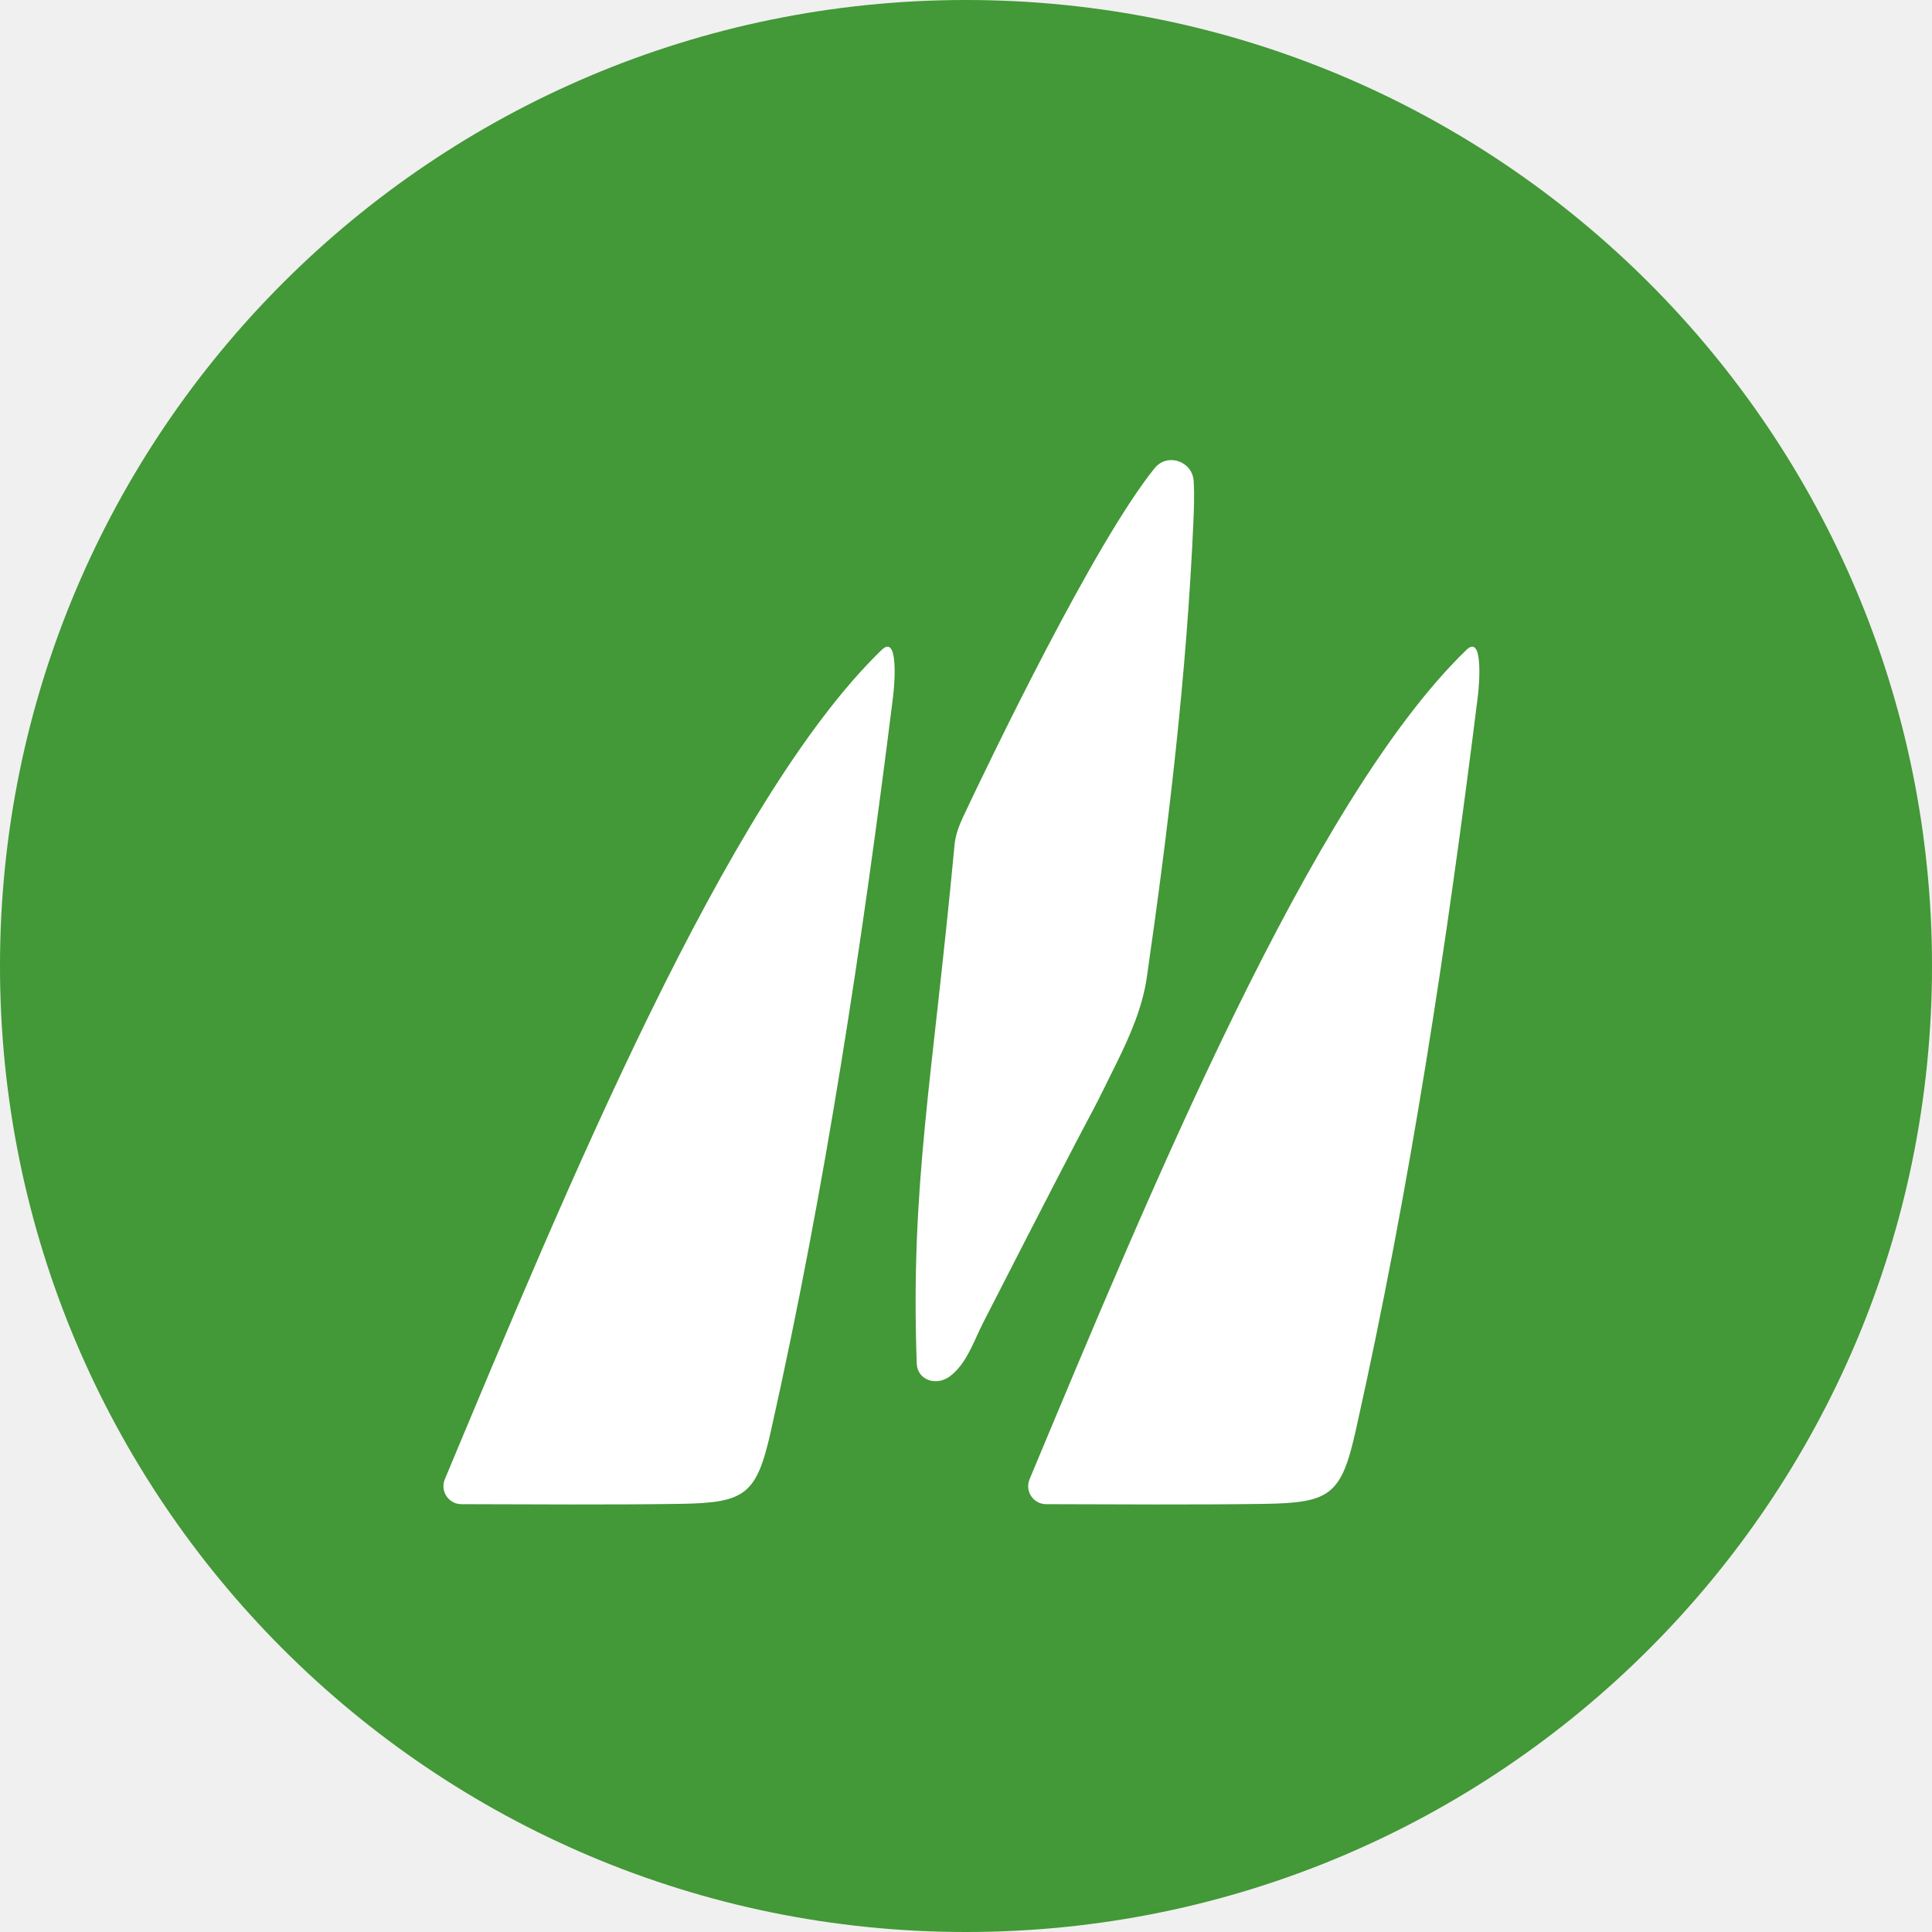
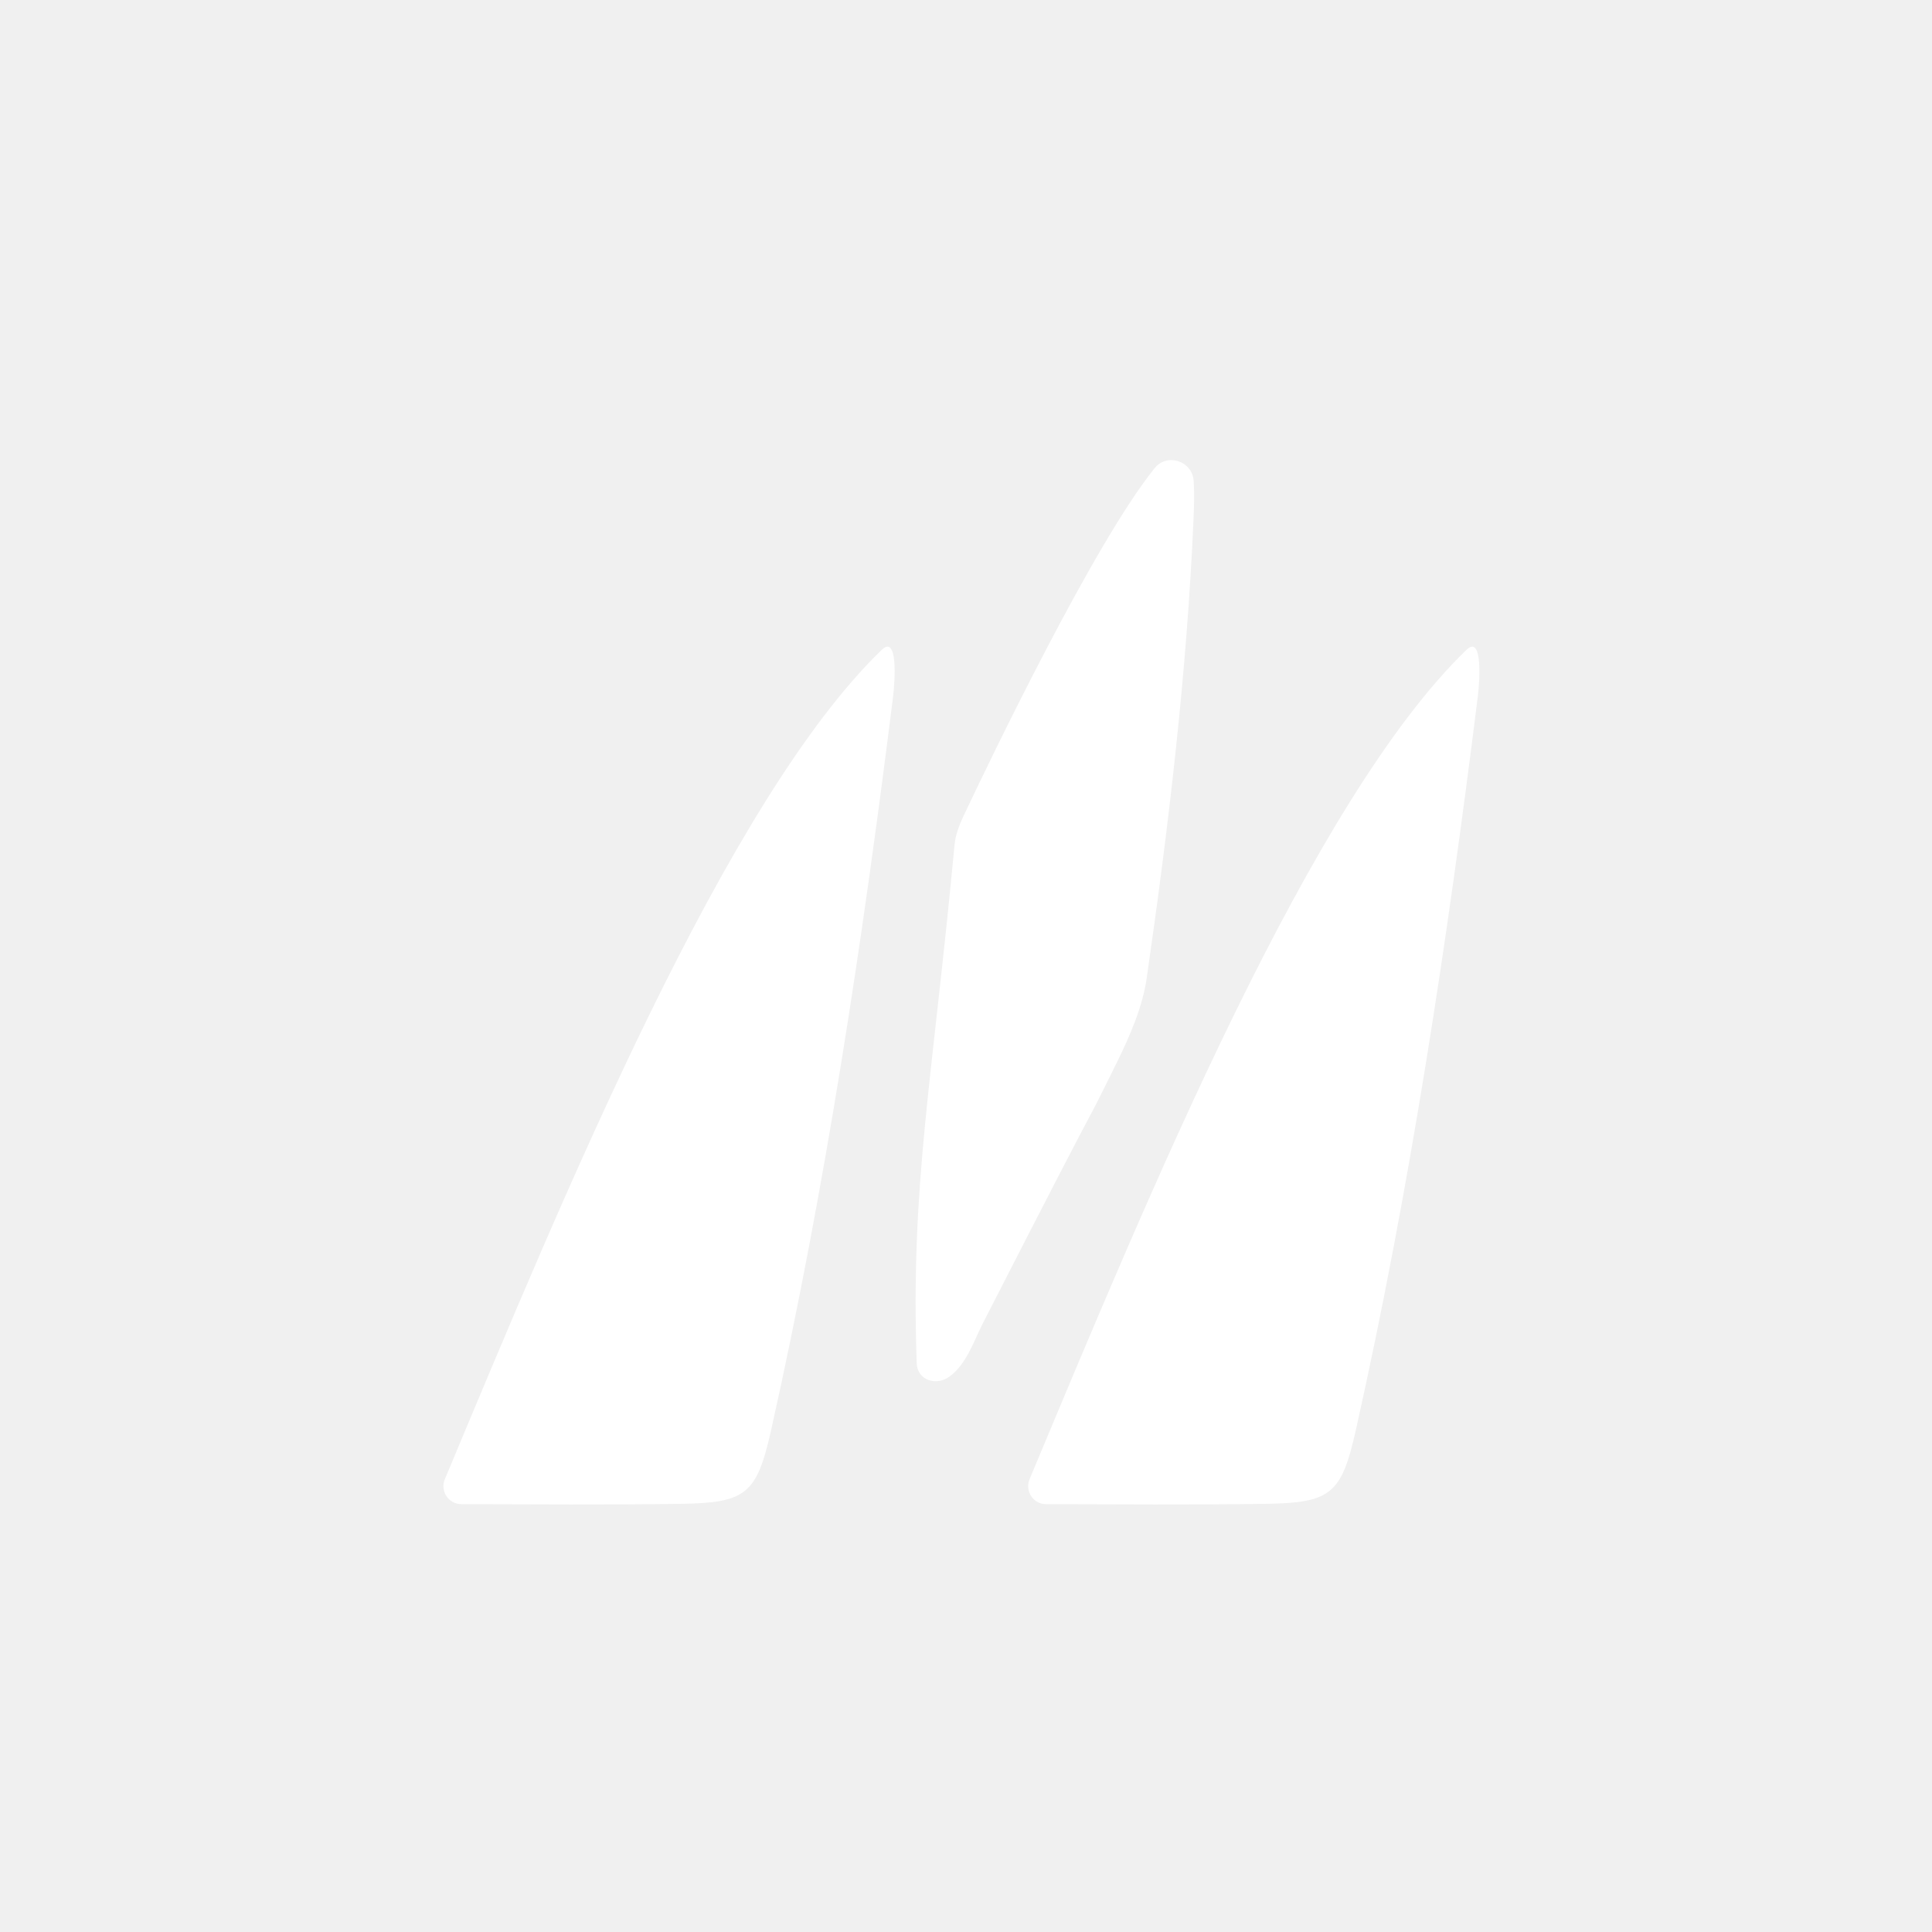
<svg xmlns="http://www.w3.org/2000/svg" id="Layer_1" data-name="Layer 1" viewBox="0 0 256 256">
  <defs>
    <style>
      .cls-1 {
        fill: #fff;
      }

      .cls-2 {
        fill: #439837;
      }
    </style>
  </defs>
-   <circle class="cls-2" cx="128" cy="128" r="128" />
  <path class="cls-1" d="M194.3,86.12c2.2-2.13,1.76,4.2,1.52,6.15-4.07,32.61-8.97,65.08-16.15,97.16-1.92,8.61-3.33,9.71-12.1,9.84-9.68,.14-19.35,.06-28.95,.04-1.7,0-2.85-1.73-2.2-3.3,15.94-38.11,37.34-90.03,57.88-109.89Z" />
  <path class="cls-1" d="M121.47,180.64c-.83-23.74,2.05-37.16,5.01-68.66,.12-1.32,.59-2.57,1.15-3.77,3.53-7.48,17.34-36.24,25.36-46.17,1.68-2.08,5.01-.95,5.18,1.71,.11,1.78,.04,3.44-.03,5.22-.89,20.31-3.29,40.49-6.19,60.6-.56,3.86-2.22,7.68-3.97,11.23-5.73,11.62,1.08-2.28-17.76,34.57-1.19,2.34-2.12,5.3-4.33,6.98-1.8,1.37-4.34,.55-4.42-1.7Z" />
  <path class="cls-1" d="M116.82,86.12c2.2-2.13,1.76,4.2,1.52,6.15-4.07,32.61-8.97,65.08-16.15,97.16-1.92,8.61-3.33,9.71-12.1,9.84-9.68,.14-19.35,.06-28.95,.04-1.7,0-2.85-1.73-2.2-3.3,15.94-38.11,37.34-90.03,57.88-109.89Z" />
</svg>
